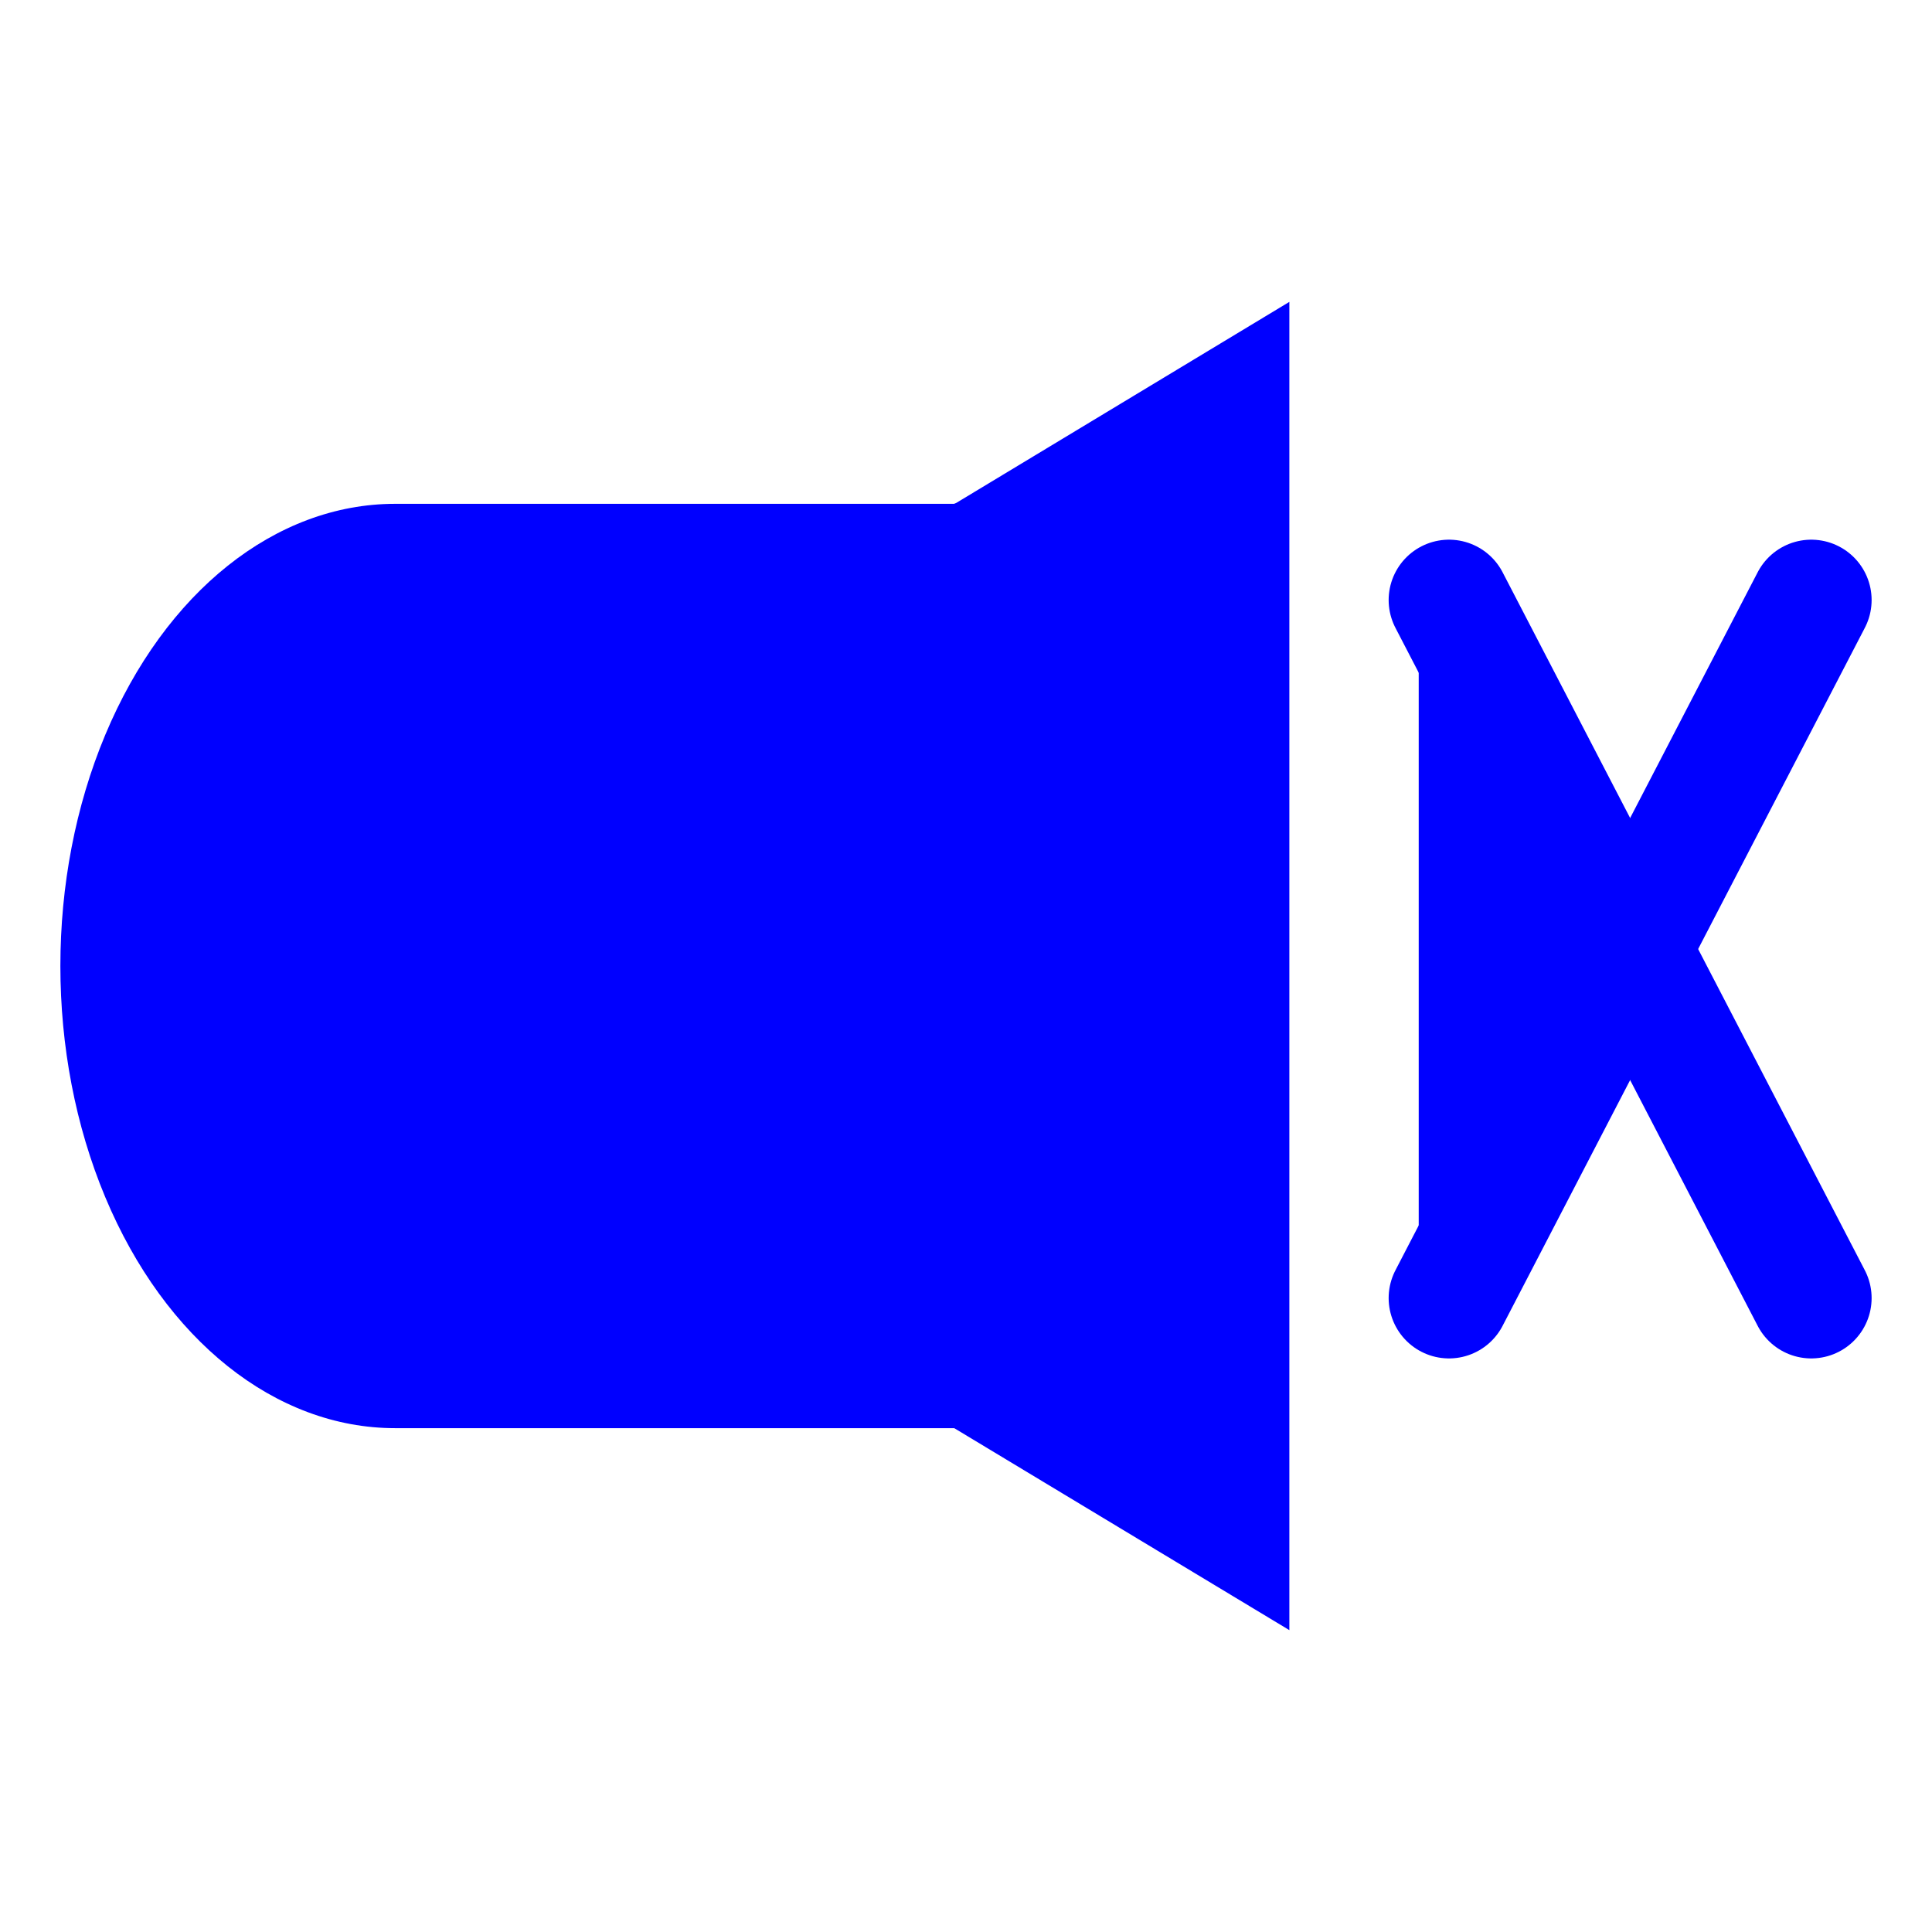
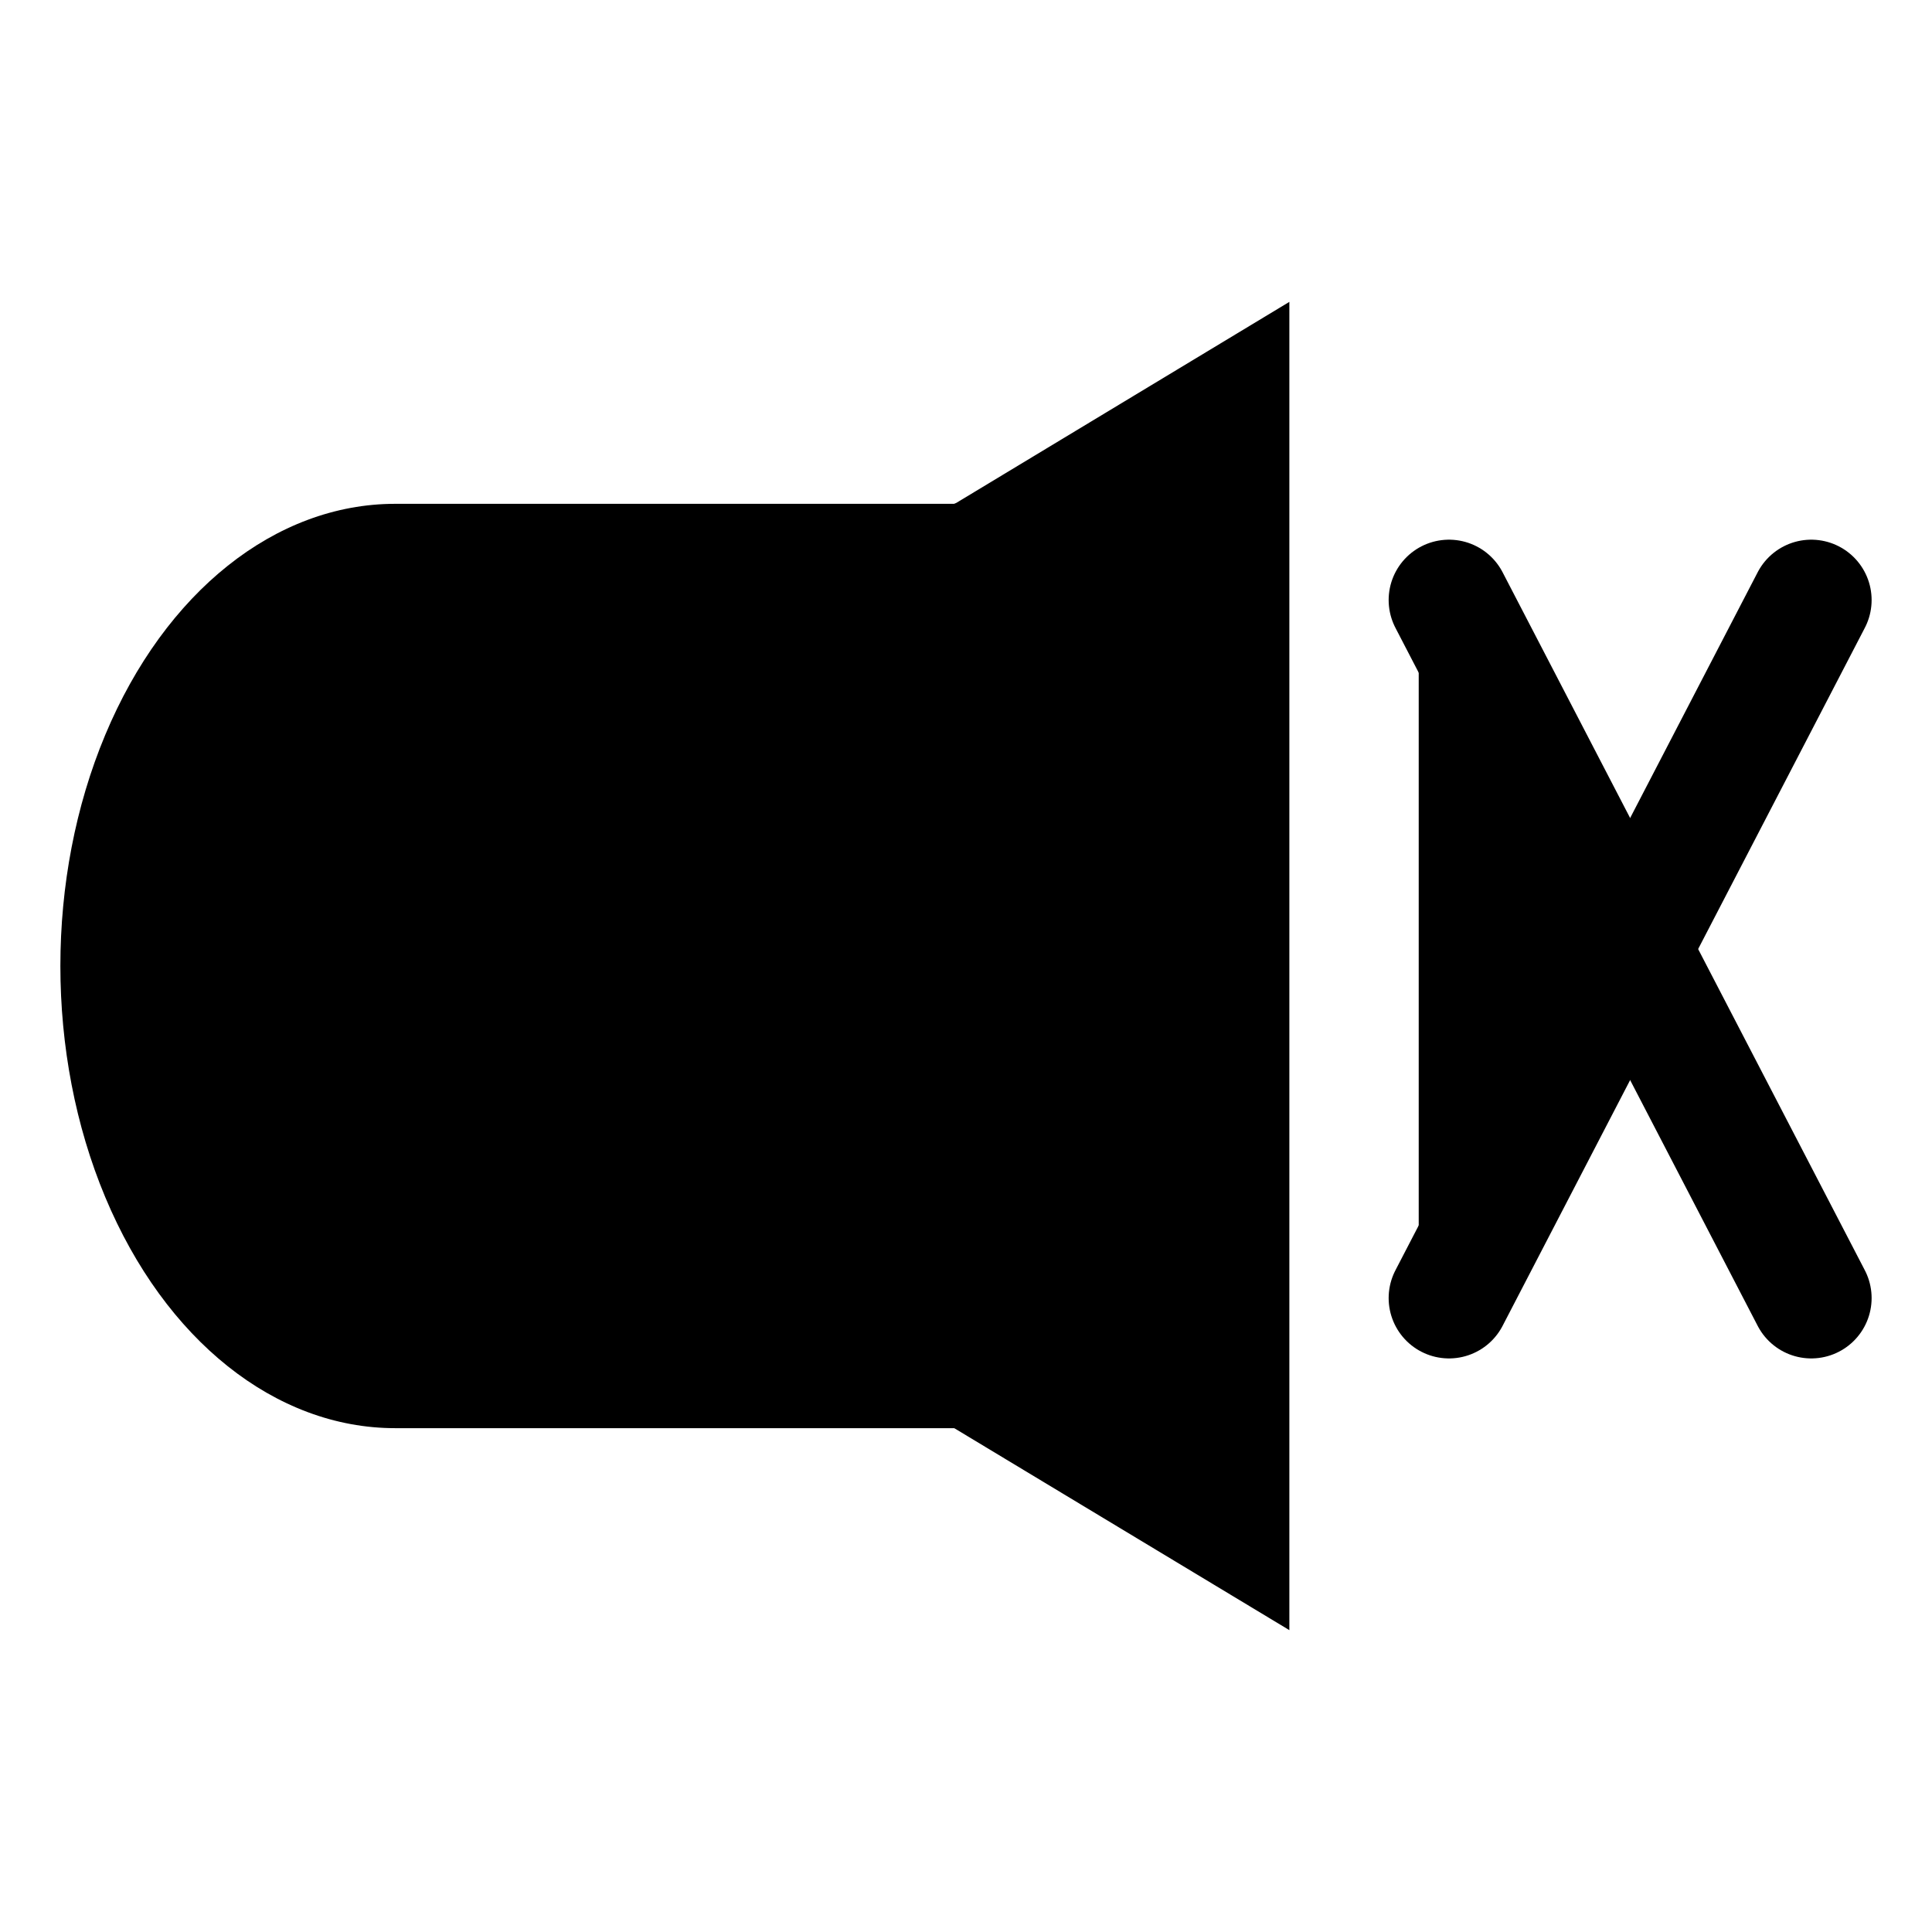
<svg xmlns="http://www.w3.org/2000/svg" width="256" height="256" viewBox="0 0 67.733 67.733" version="1.1" id="svg864">
  <defs id="defs858">
    </defs>
  <g id="layer1" transform="translate(0,-229.2667)">
-     <path style="fill:blue;fill-rule:evenodd;stroke-width:0.212" d="m 45.203,239.85 -11.681,7.05 -0.075,0.03 h -19.594 a 11.736,16.203 0 0 0 -10.164,8.102 11.736,16.203 0 0 0 0,16.203 11.736,16.203 0 0 0 10.164,8.101 h 19.594 l 0.026,0.011 11.73,7.07 v -2.451 -41.664 z" id="rect1411" />
-     <path style="opacity:1;vector-effect:none;fill:blue;fill-opacity:1;stroke:blue;stroke-width:0;stroke-linecap:round;stroke-linejoin:miter;stroke-miterlimit:4;stroke-dasharray:none;stroke-dashoffset:0;stroke-opacity:1" d="m 49.738,274.162 c 2.032,-1.02 3.772,-2.615 4.965,-4.55 1.194,-1.935 1.838,-4.205 1.838,-6.479 10e-7,-2.274 -0.644,-4.544 -1.838,-6.479 -1.194,-1.935 -2.934,-3.529 -4.965,-4.55" id="path893" />
-     <path style="opacity:1;vector-effect:none;fill:blue;fill-opacity:1;stroke:blue;stroke-width:4.232;stroke-linecap:round;stroke-linejoin:miter;stroke-miterlimit:4;stroke-dasharray:none;stroke-dashoffset:0;stroke-opacity:1" d="m 50.8,250.303 12.7,24.472" id="path821" />
-     <path id="path862" d="M 63.5,250.303 50.8,274.775" style="opacity:1;vector-effect:none;fill:blue;fill-opacity:1;stroke:blue;stroke-width:4.232;stroke-linecap:round;stroke-linejoin:miter;stroke-miterlimit:4;stroke-dasharray:none;stroke-dashoffset:0;stroke-opacity:1" />
+     <path style="fill:black;fill-rule:evenodd;stroke-width:0.212" d="m 45.203,239.85 -11.681,7.05 -0.075,0.03 h -19.594 a 11.736,16.203 0 0 0 -10.164,8.102 11.736,16.203 0 0 0 0,16.203 11.736,16.203 0 0 0 10.164,8.101 h 19.594 l 0.026,0.011 11.73,7.07 v -2.451 -41.664 z" id="rect1411" />
+     <path style="opacity:1;vector-effect:none;fill:black;fill-opacity:1;stroke:black;stroke-width:0;stroke-linecap:round;stroke-linejoin:miter;stroke-miterlimit:4;stroke-dasharray:none;stroke-dashoffset:0;stroke-opacity:1" d="m 49.738,274.162 c 2.032,-1.02 3.772,-2.615 4.965,-4.55 1.194,-1.935 1.838,-4.205 1.838,-6.479 10e-7,-2.274 -0.644,-4.544 -1.838,-6.479 -1.194,-1.935 -2.934,-3.529 -4.965,-4.55" id="path893" />
+     <path style="opacity:1;vector-effect:none;fill:black;fill-opacity:1;stroke:black;stroke-width:4.232;stroke-linecap:round;stroke-linejoin:miter;stroke-miterlimit:4;stroke-dasharray:none;stroke-dashoffset:0;stroke-opacity:1" d="m 50.8,250.303 12.7,24.472" id="path821" />
+     <path id="path862" d="M 63.5,250.303 50.8,274.775" style="opacity:1;vector-effect:none;fill:black;fill-opacity:1;stroke:black;stroke-width:4.232;stroke-linecap:round;stroke-linejoin:miter;stroke-miterlimit:4;stroke-dasharray:none;stroke-dashoffset:0;stroke-opacity:1" />
  </g>
</svg>
